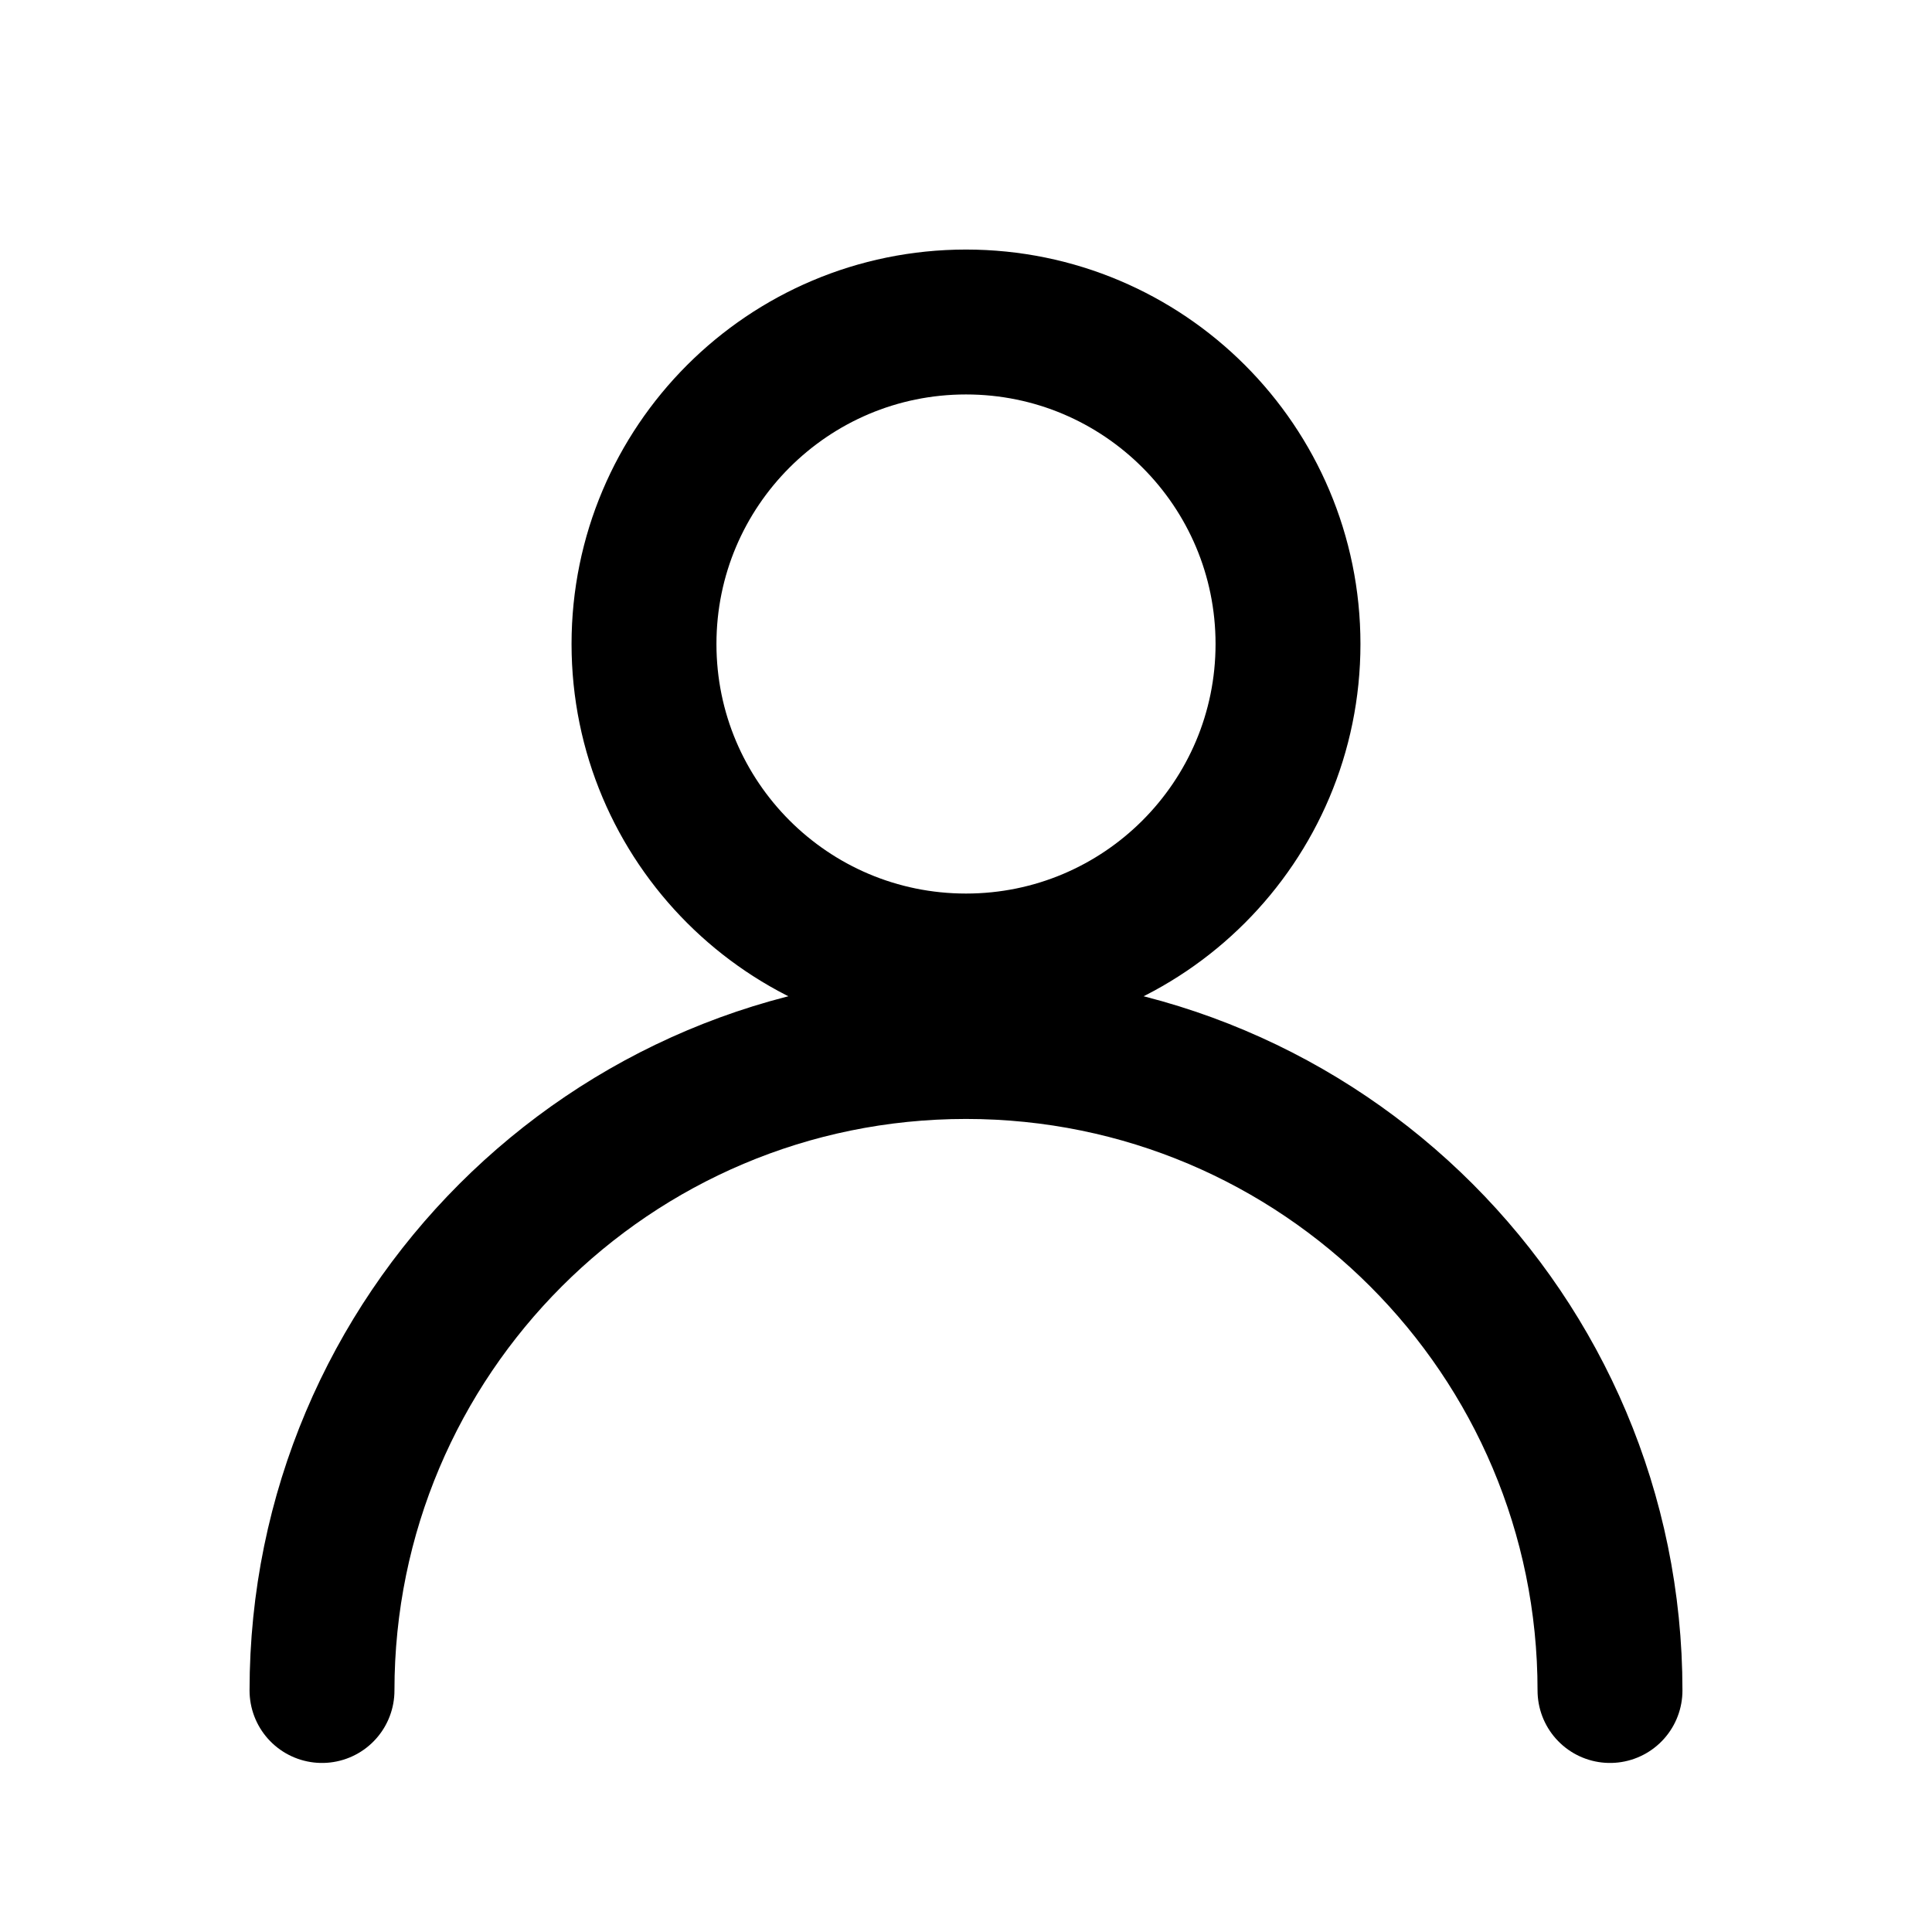
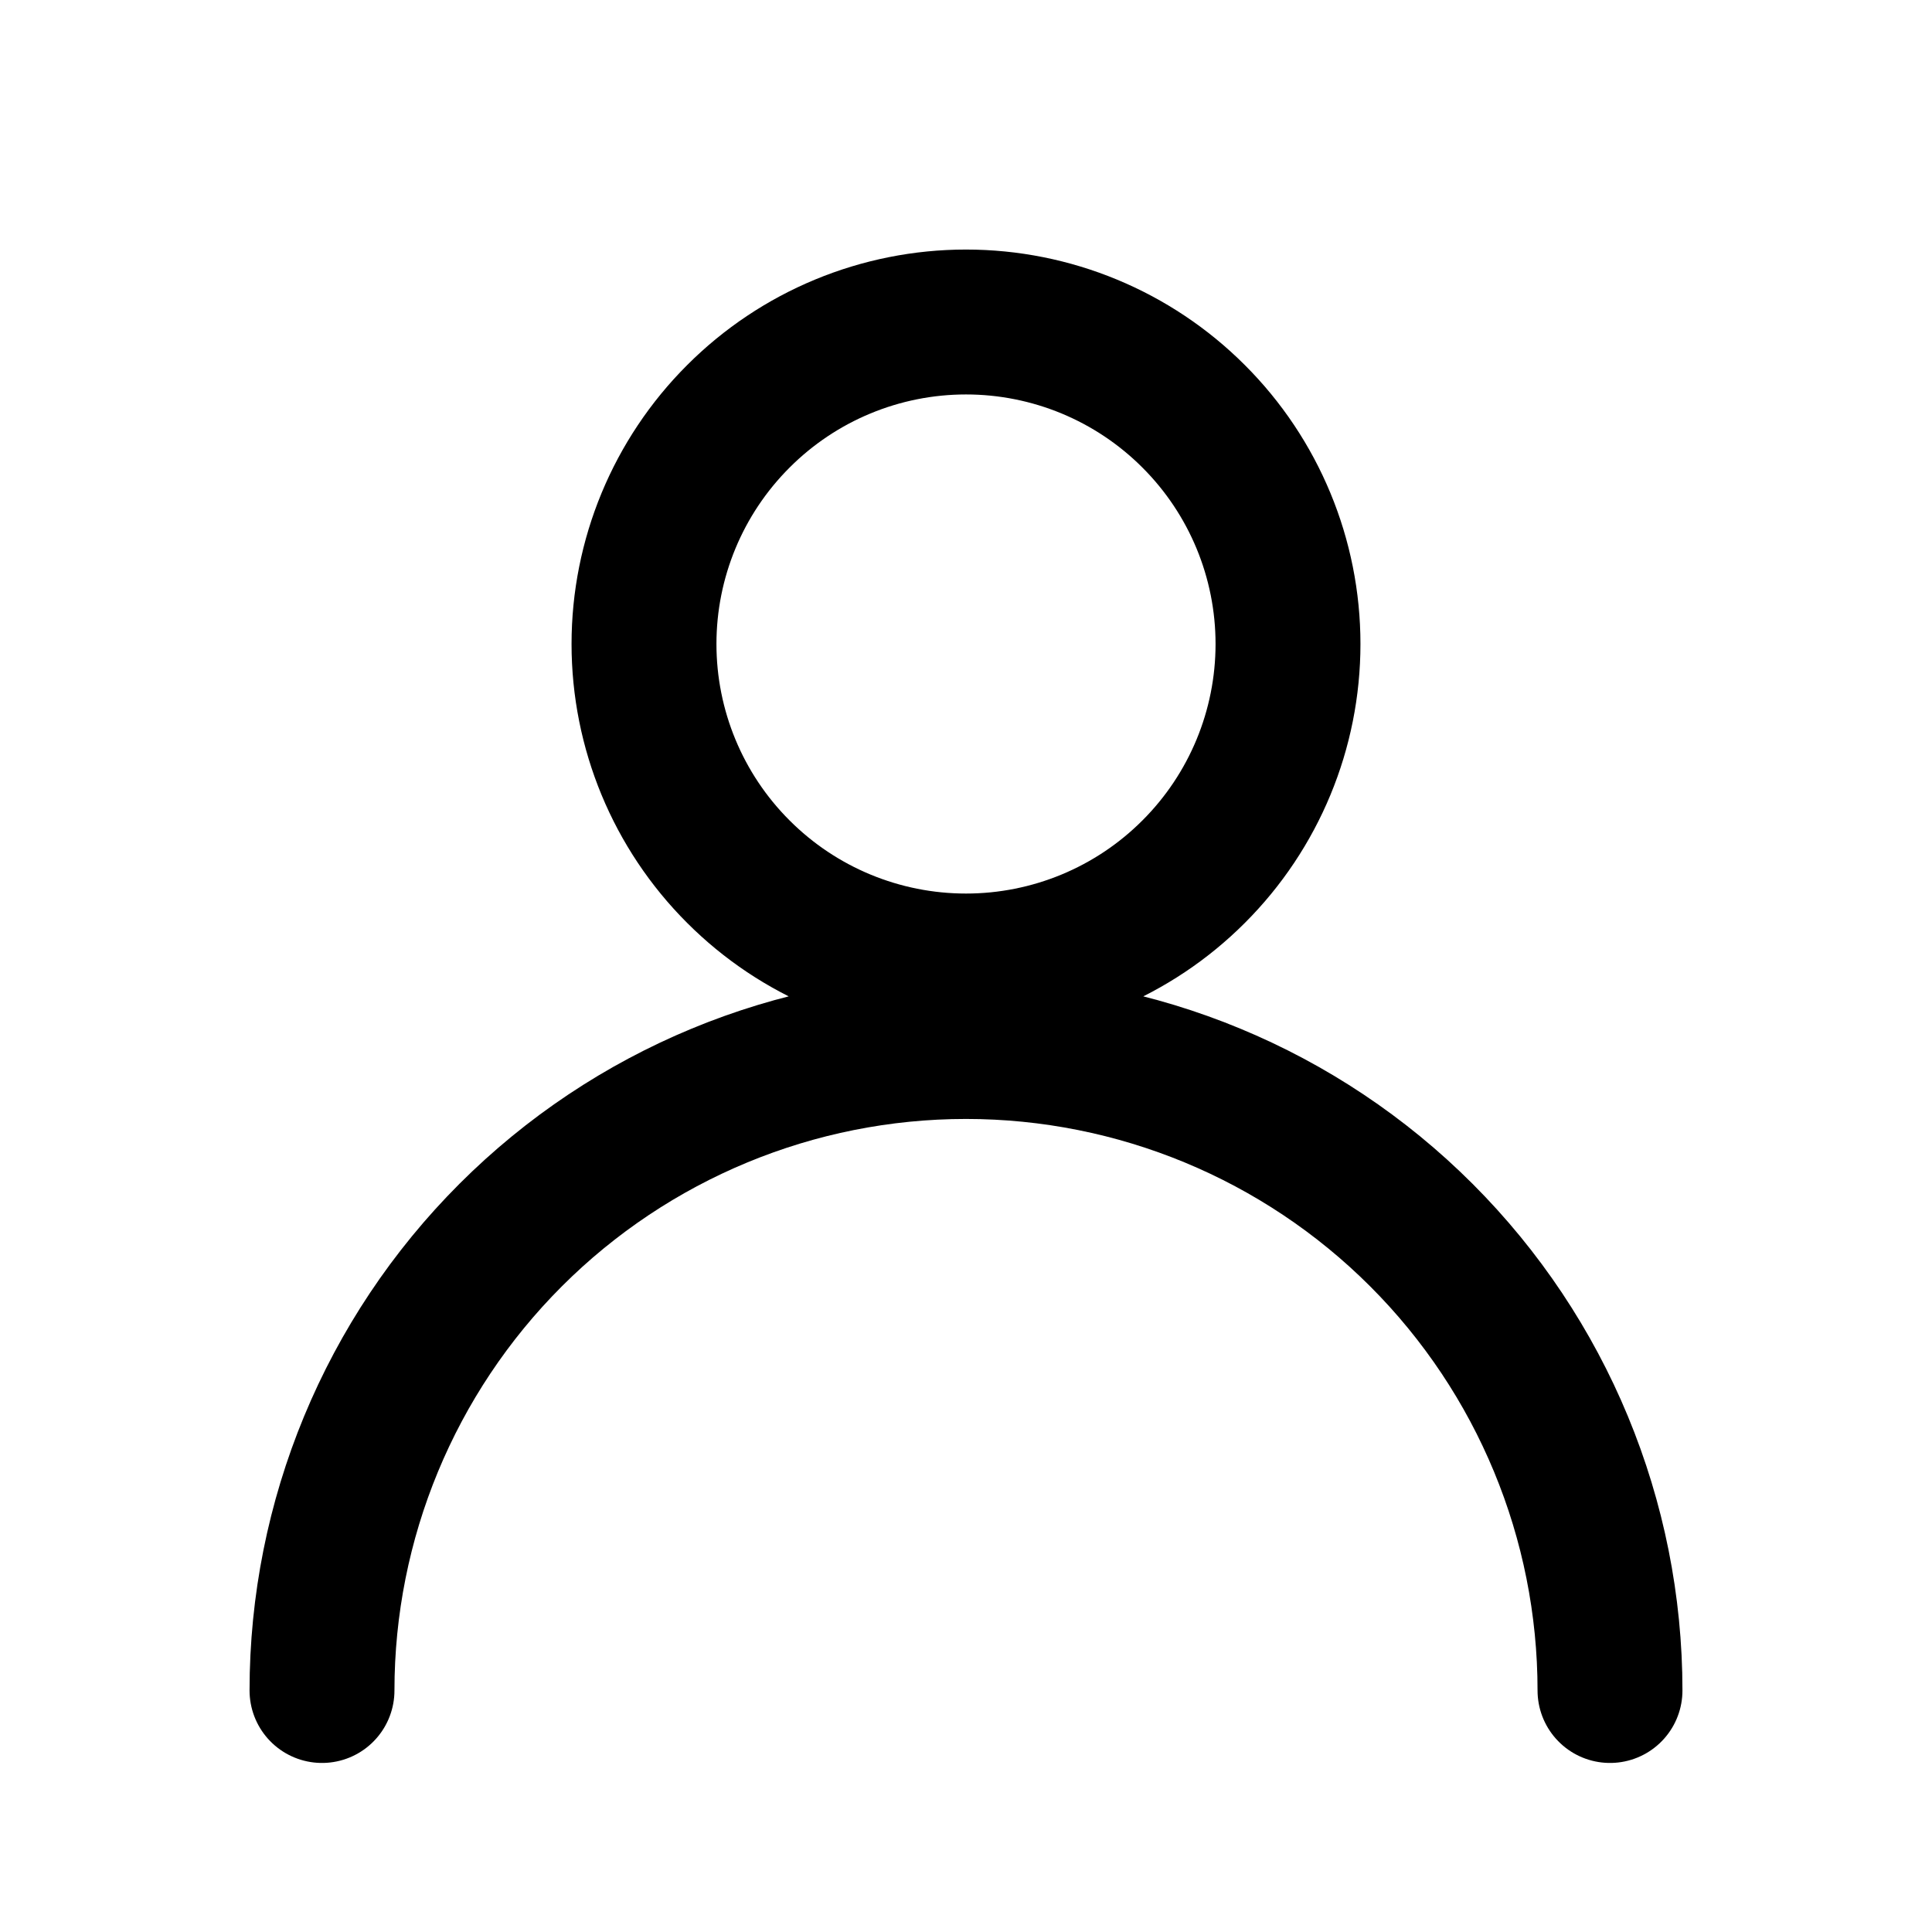
<svg xmlns="http://www.w3.org/2000/svg" width="24" height="24" viewBox="0 0 24 24" fill="none" stroke="currentColor" stroke-width="1.8" stroke-linecap="round" stroke-linejoin="round">
-   <path d="M12 12a4 4 0 1 0 0-8 4 4 0 0 0 0 8zM4 21a8 8 0 0 1 16 0" />
+   <path d="M4 21C4 18.878 4.843 16.843 6.343 15.343C7.843 13.843 9.878 13 12 13C14.122 13 16.157 13.843 17.657 15.343C19.157 16.843 20 18.878 20 21M12 12C13.061 12 14.078 11.579 14.828 10.828C15.579 10.078 16 9.061 16 8C16 6.939 15.579 5.922 14.828 5.172C14.078 4.421 13.061 4 12 4C10.939 4 9.922 4.421 9.172 5.172C8.421 5.922 8 6.939 8 8C8 9.061 8.421 10.078 9.172 10.828C9.922 11.579 10.939 12 12 12Z" />
</svg>
